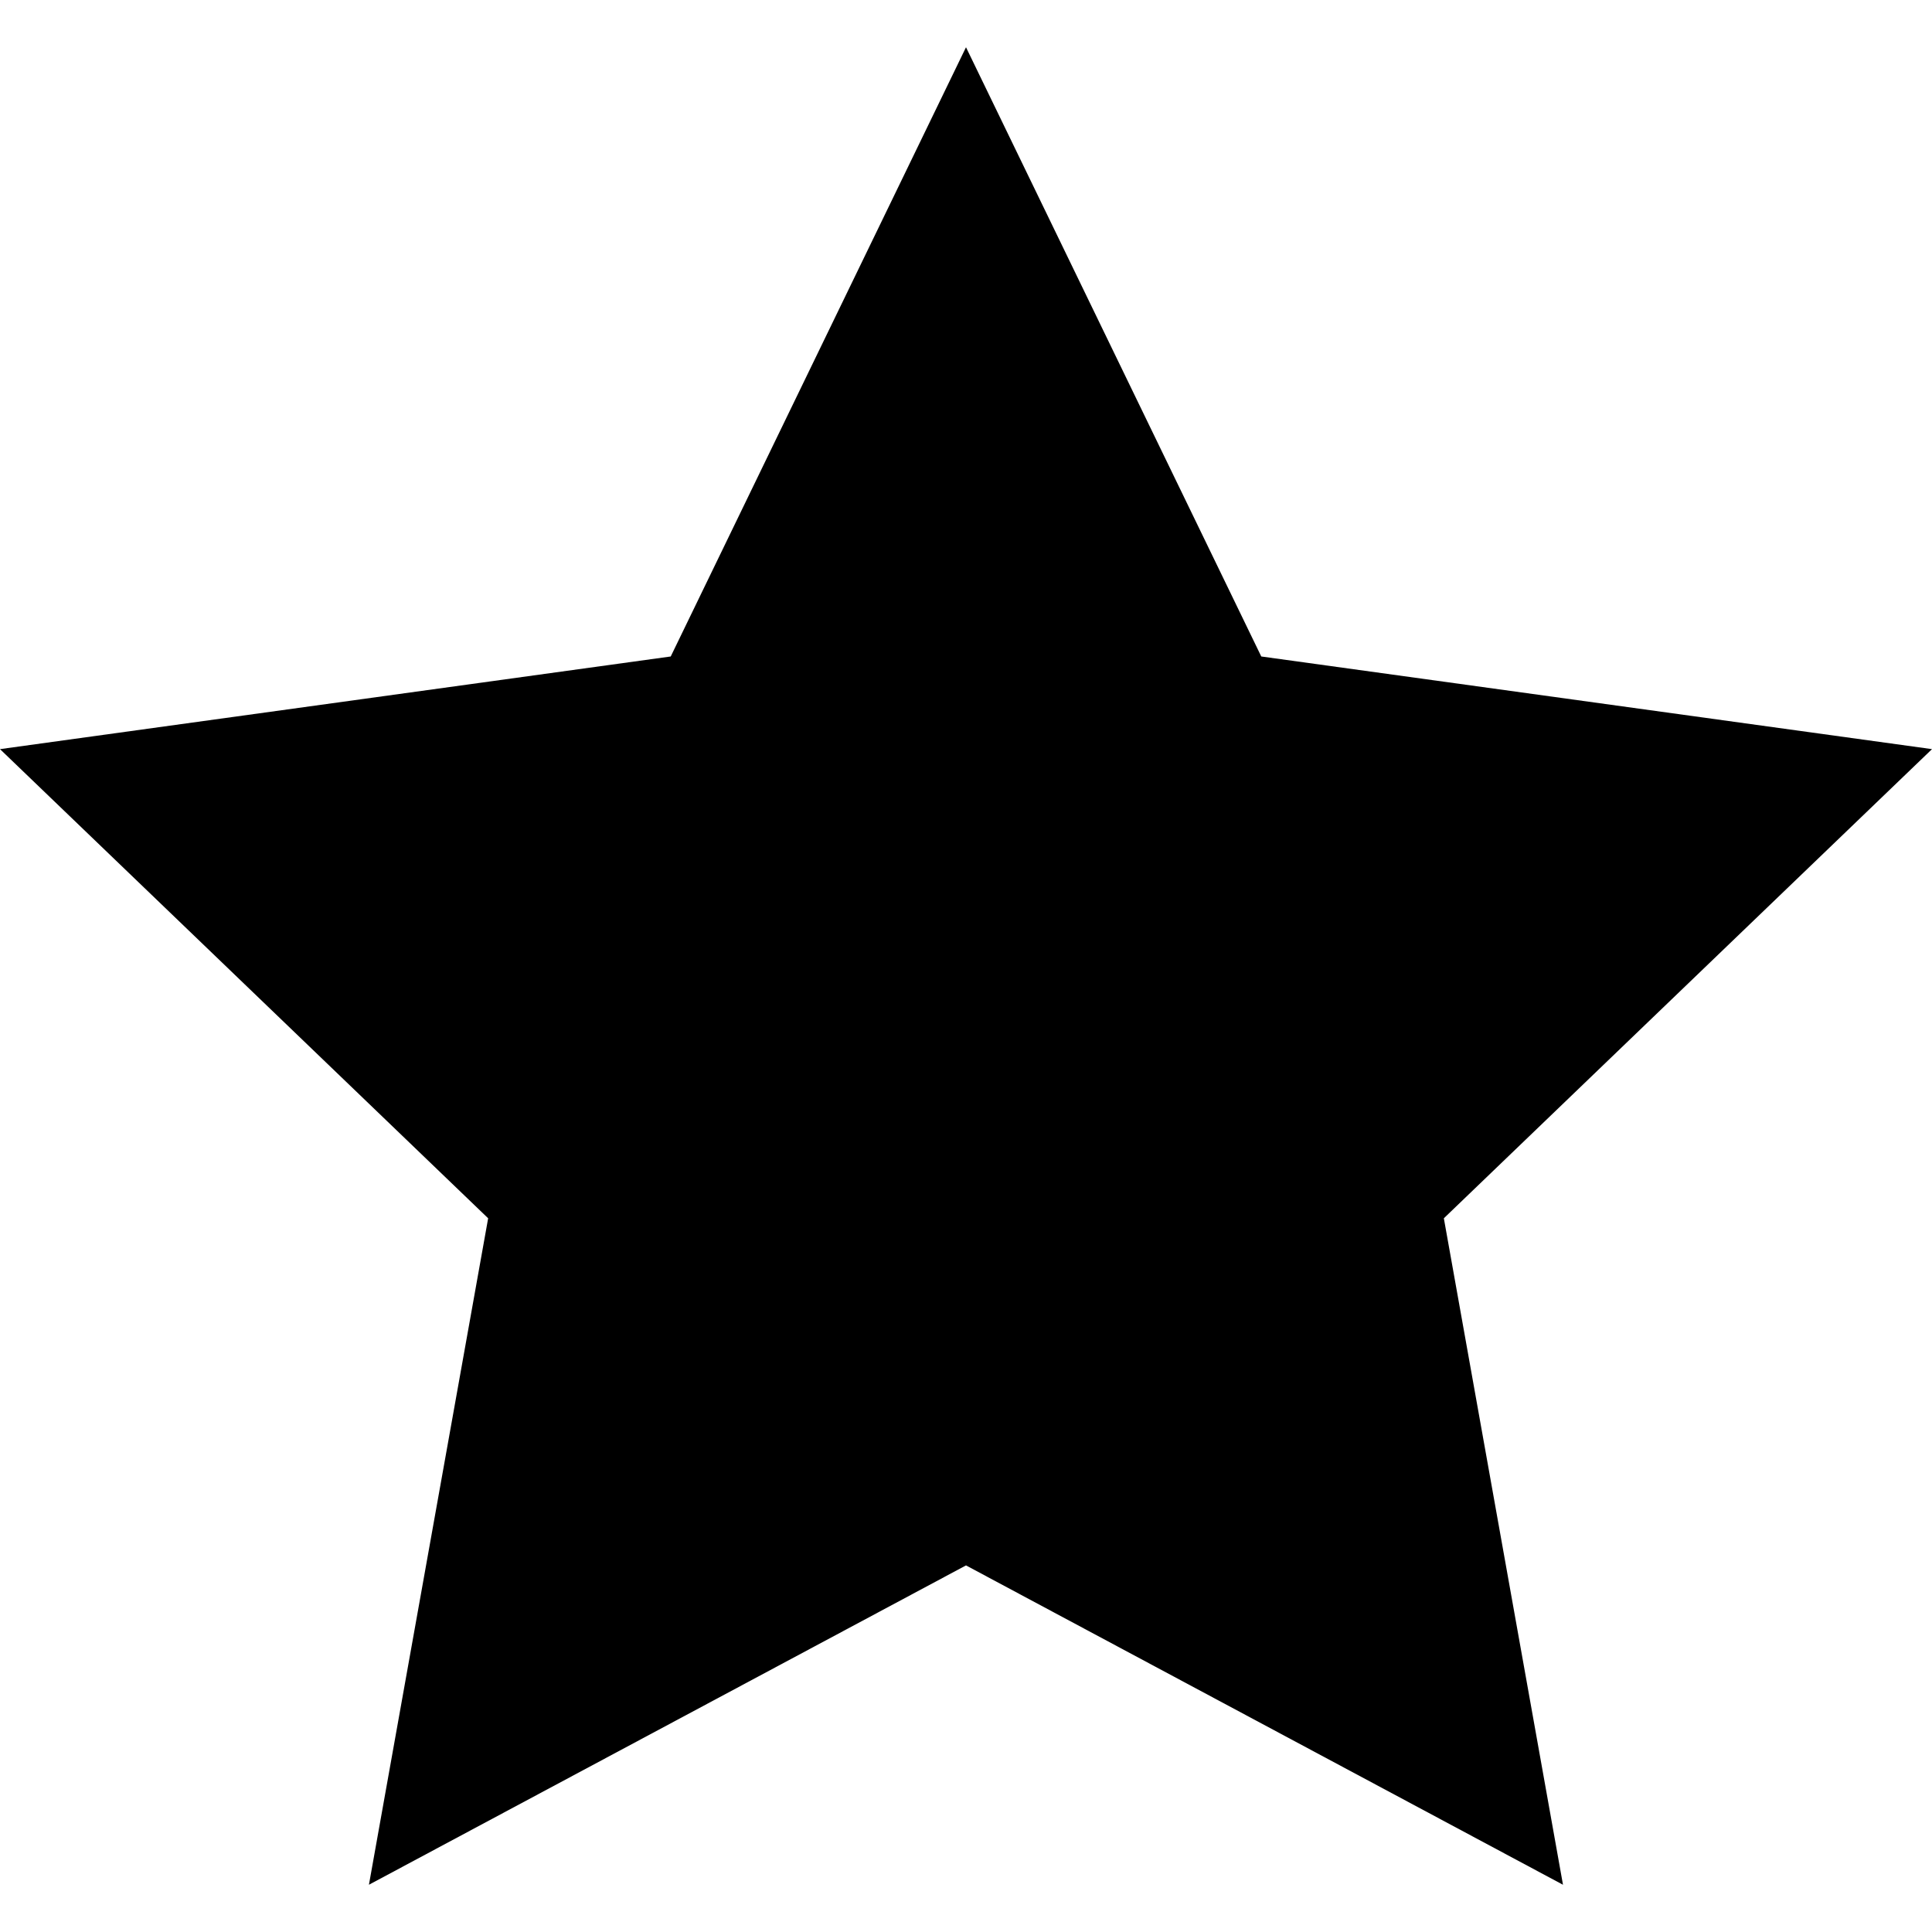
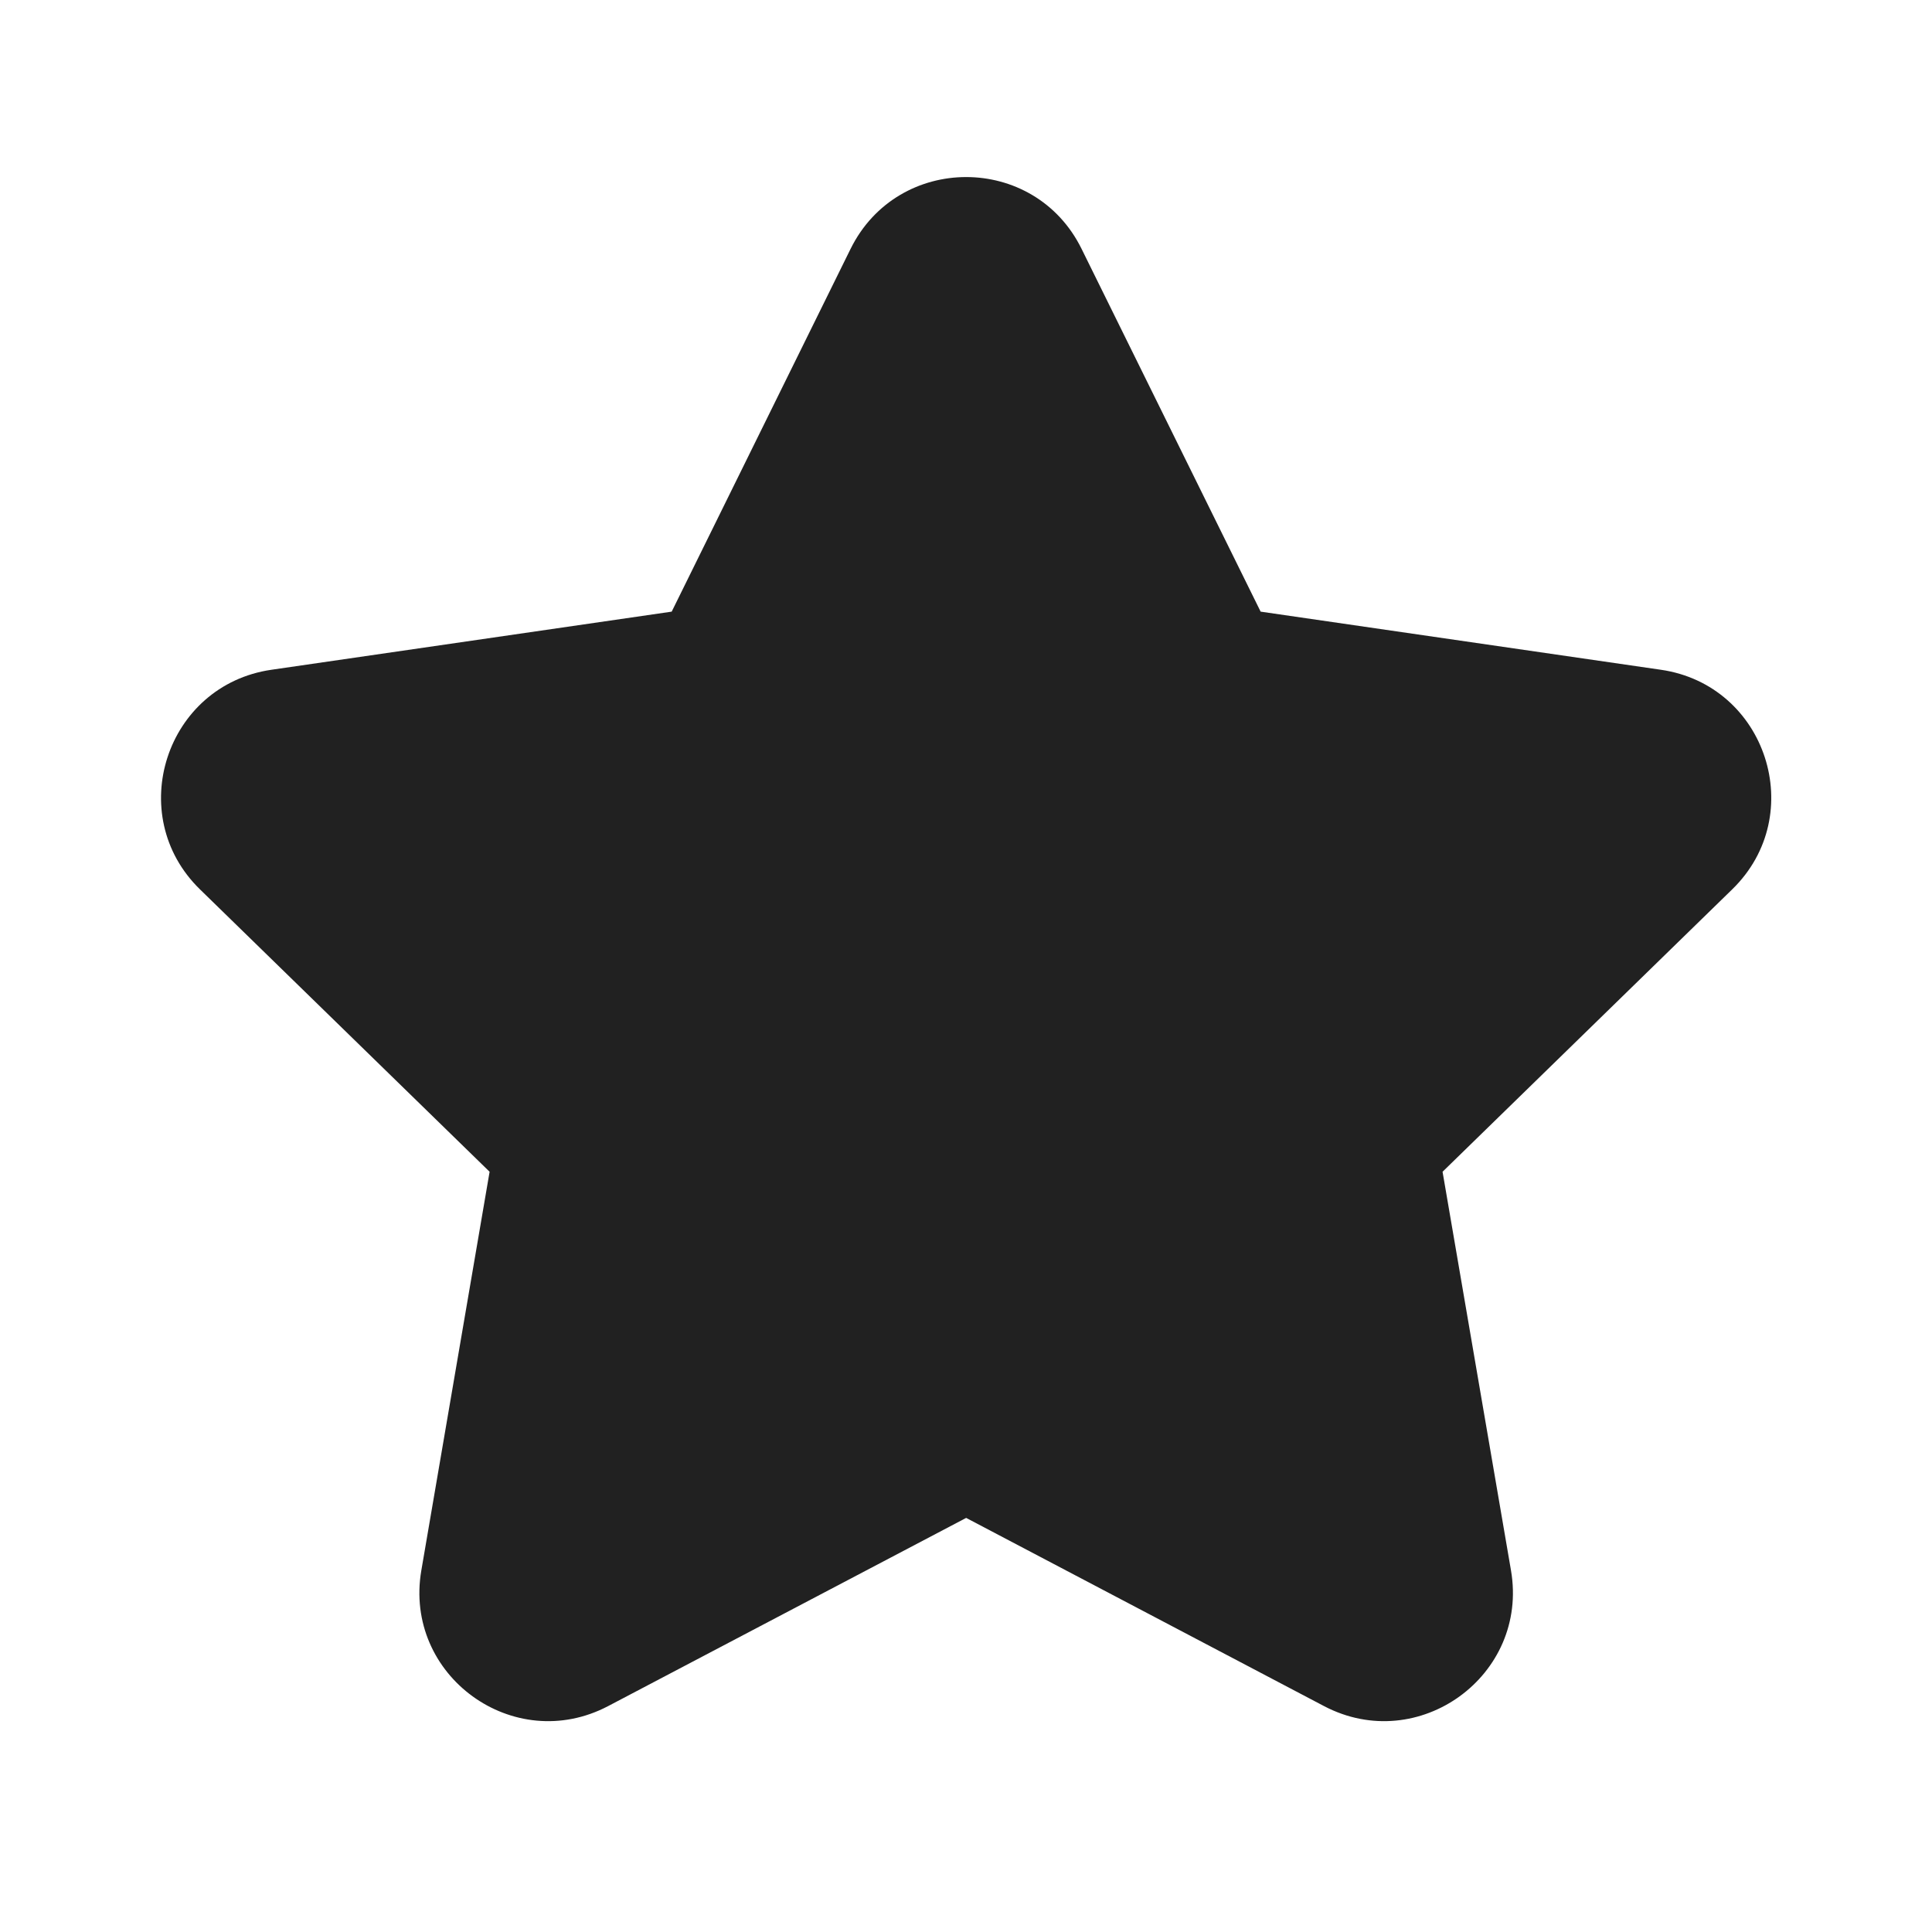
- <svg xmlns="http://www.w3.org/2000/svg" width="24" height="24" viewBox="0 0 24 24">
-   <path d="M12 .587l3.668 7.568 8.332 1.151-6.064 5.828 1.48 8.279-7.416-3.967-7.417 3.967 1.481-8.279-6.064-5.828 8.332-1.151z" />
+ <svg xmlns="http://www.w3.org/2000/svg" width="12" height="12" viewBox="0 0 12 12" fill="none">
+   <path d="M5.283 1.546C5.577 0.951 6.425 0.951 6.718 1.546L7.83 3.799L10.316 4.16C10.972 4.255 11.234 5.062 10.759 5.524L8.96 7.278L9.385 9.754C9.497 10.407 8.811 10.905 8.224 10.597L6.001 9.428L3.777 10.597C3.19 10.905 2.505 10.407 2.617 9.754L3.041 7.278L1.242 5.524C0.768 5.062 1.03 4.255 1.686 4.16L4.172 3.799L5.283 1.546Z" fill="#212121" />
</svg>
